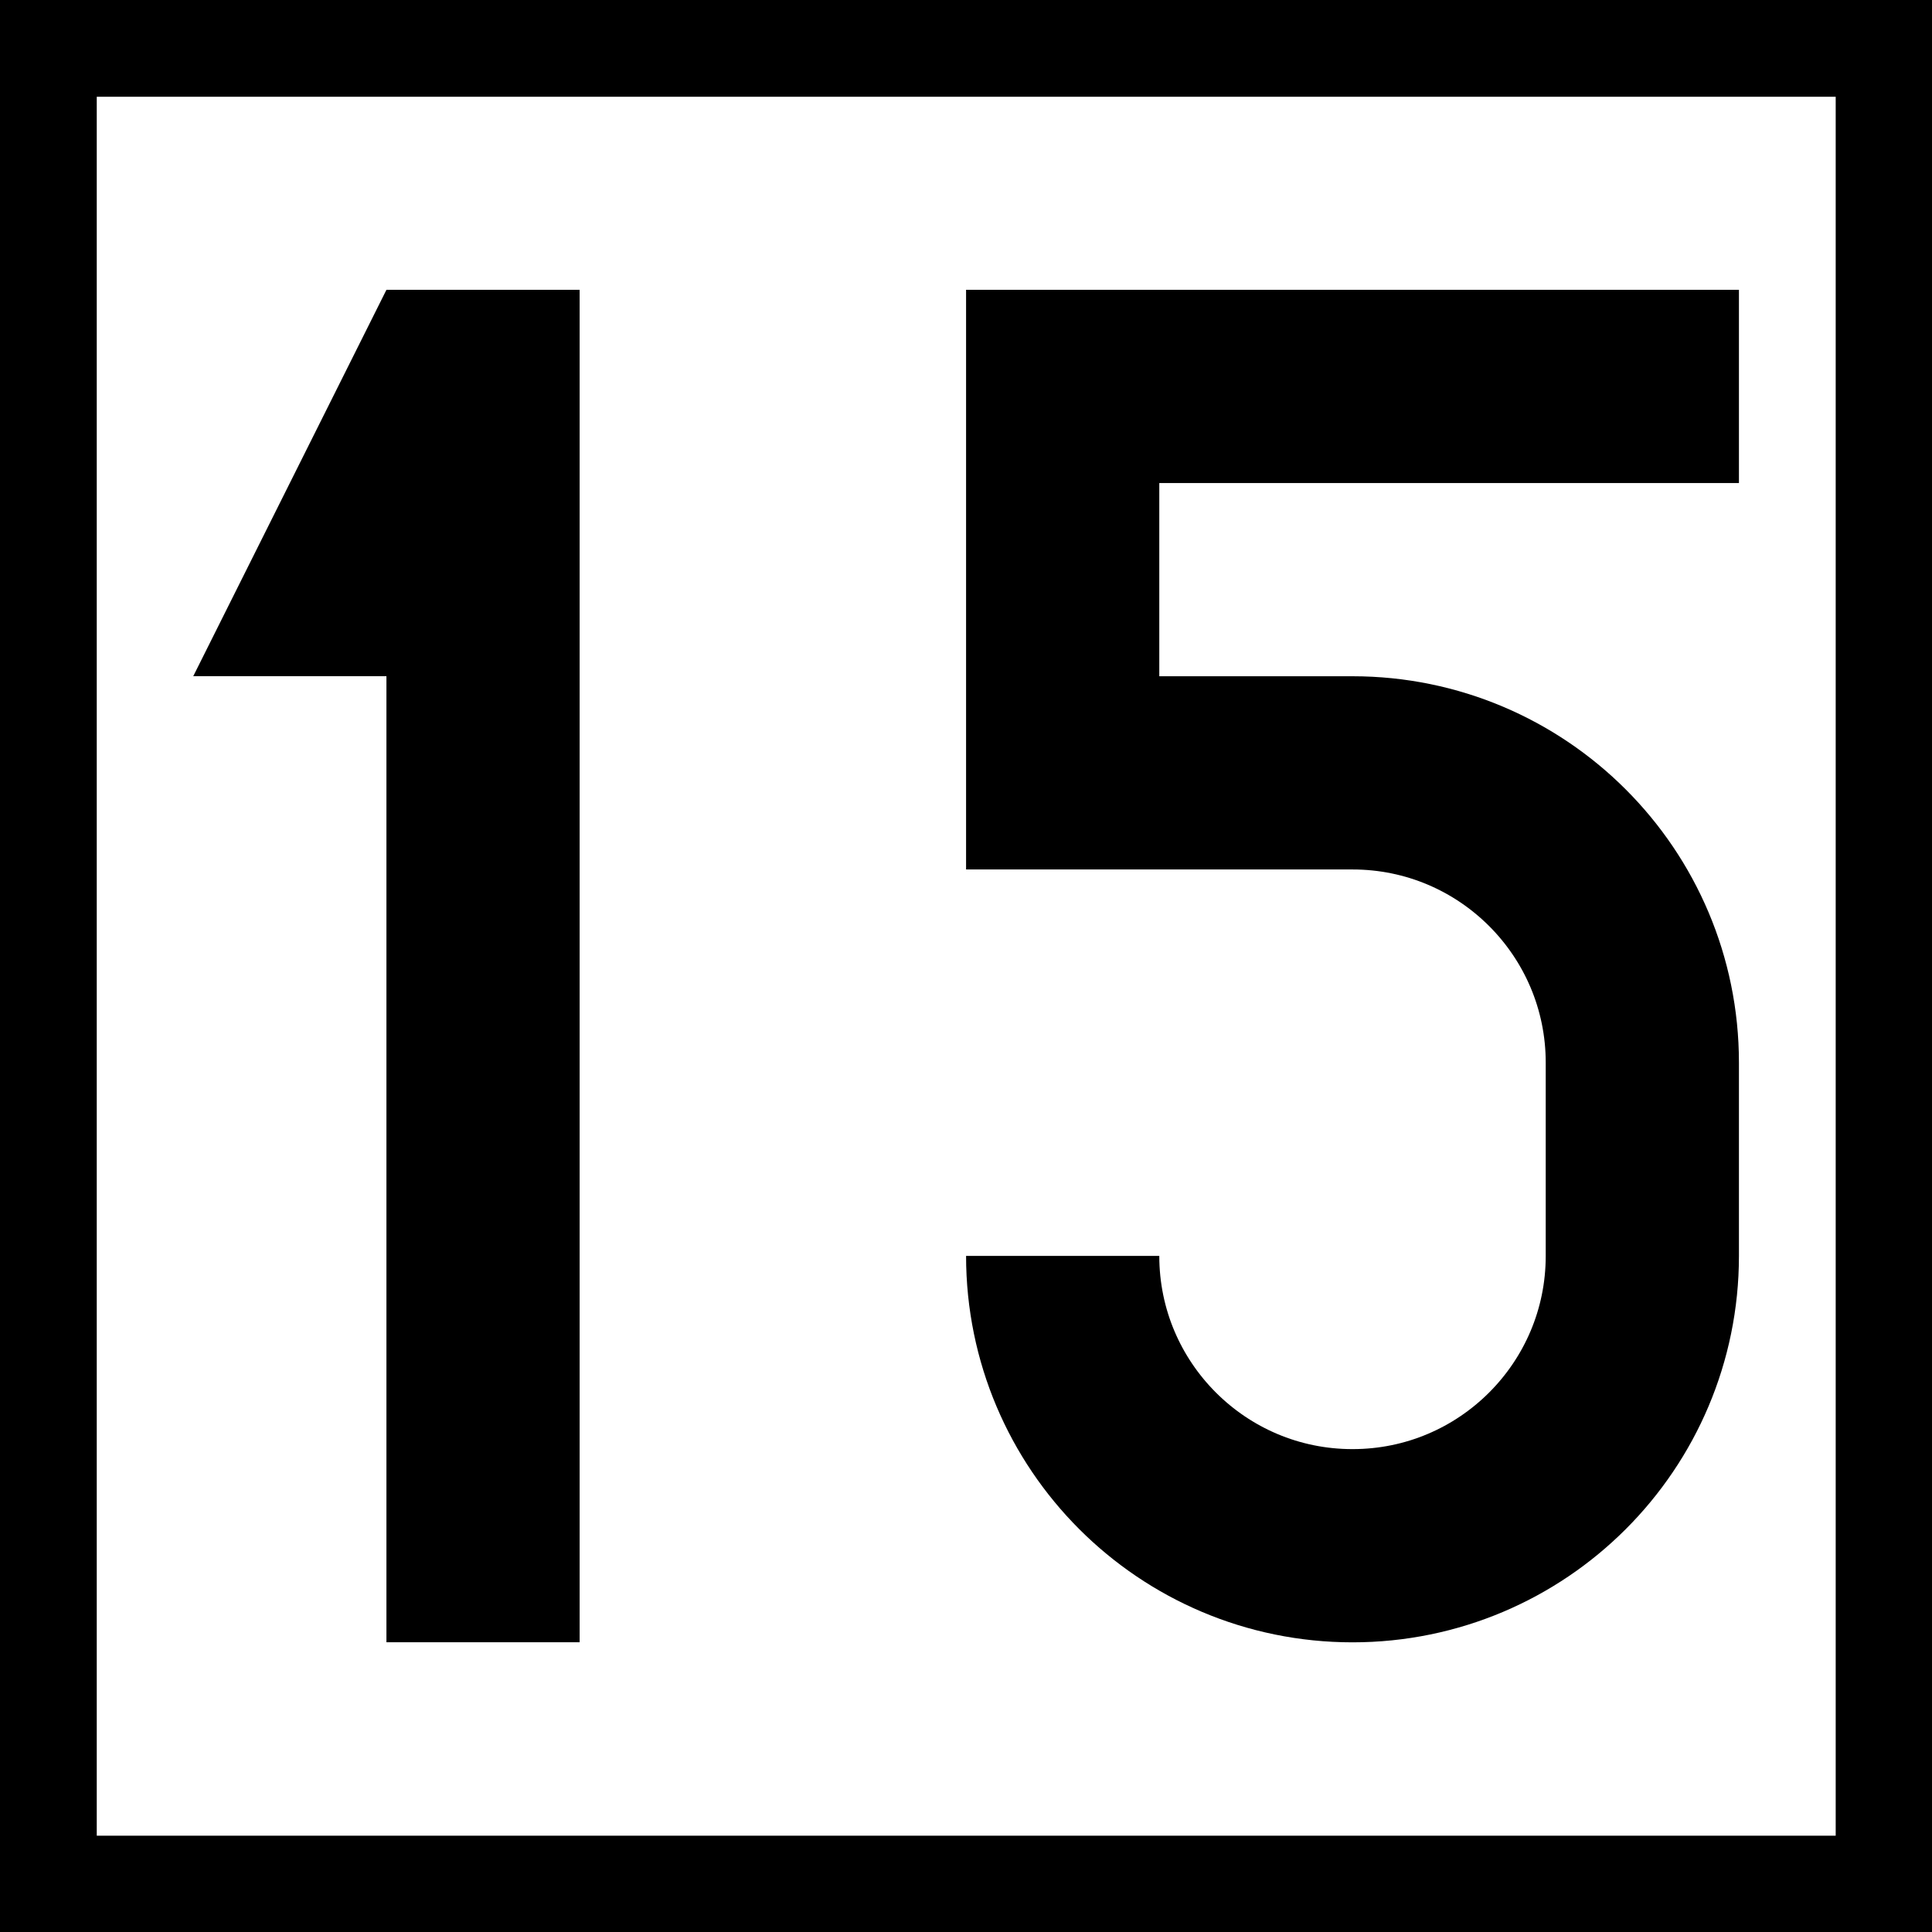
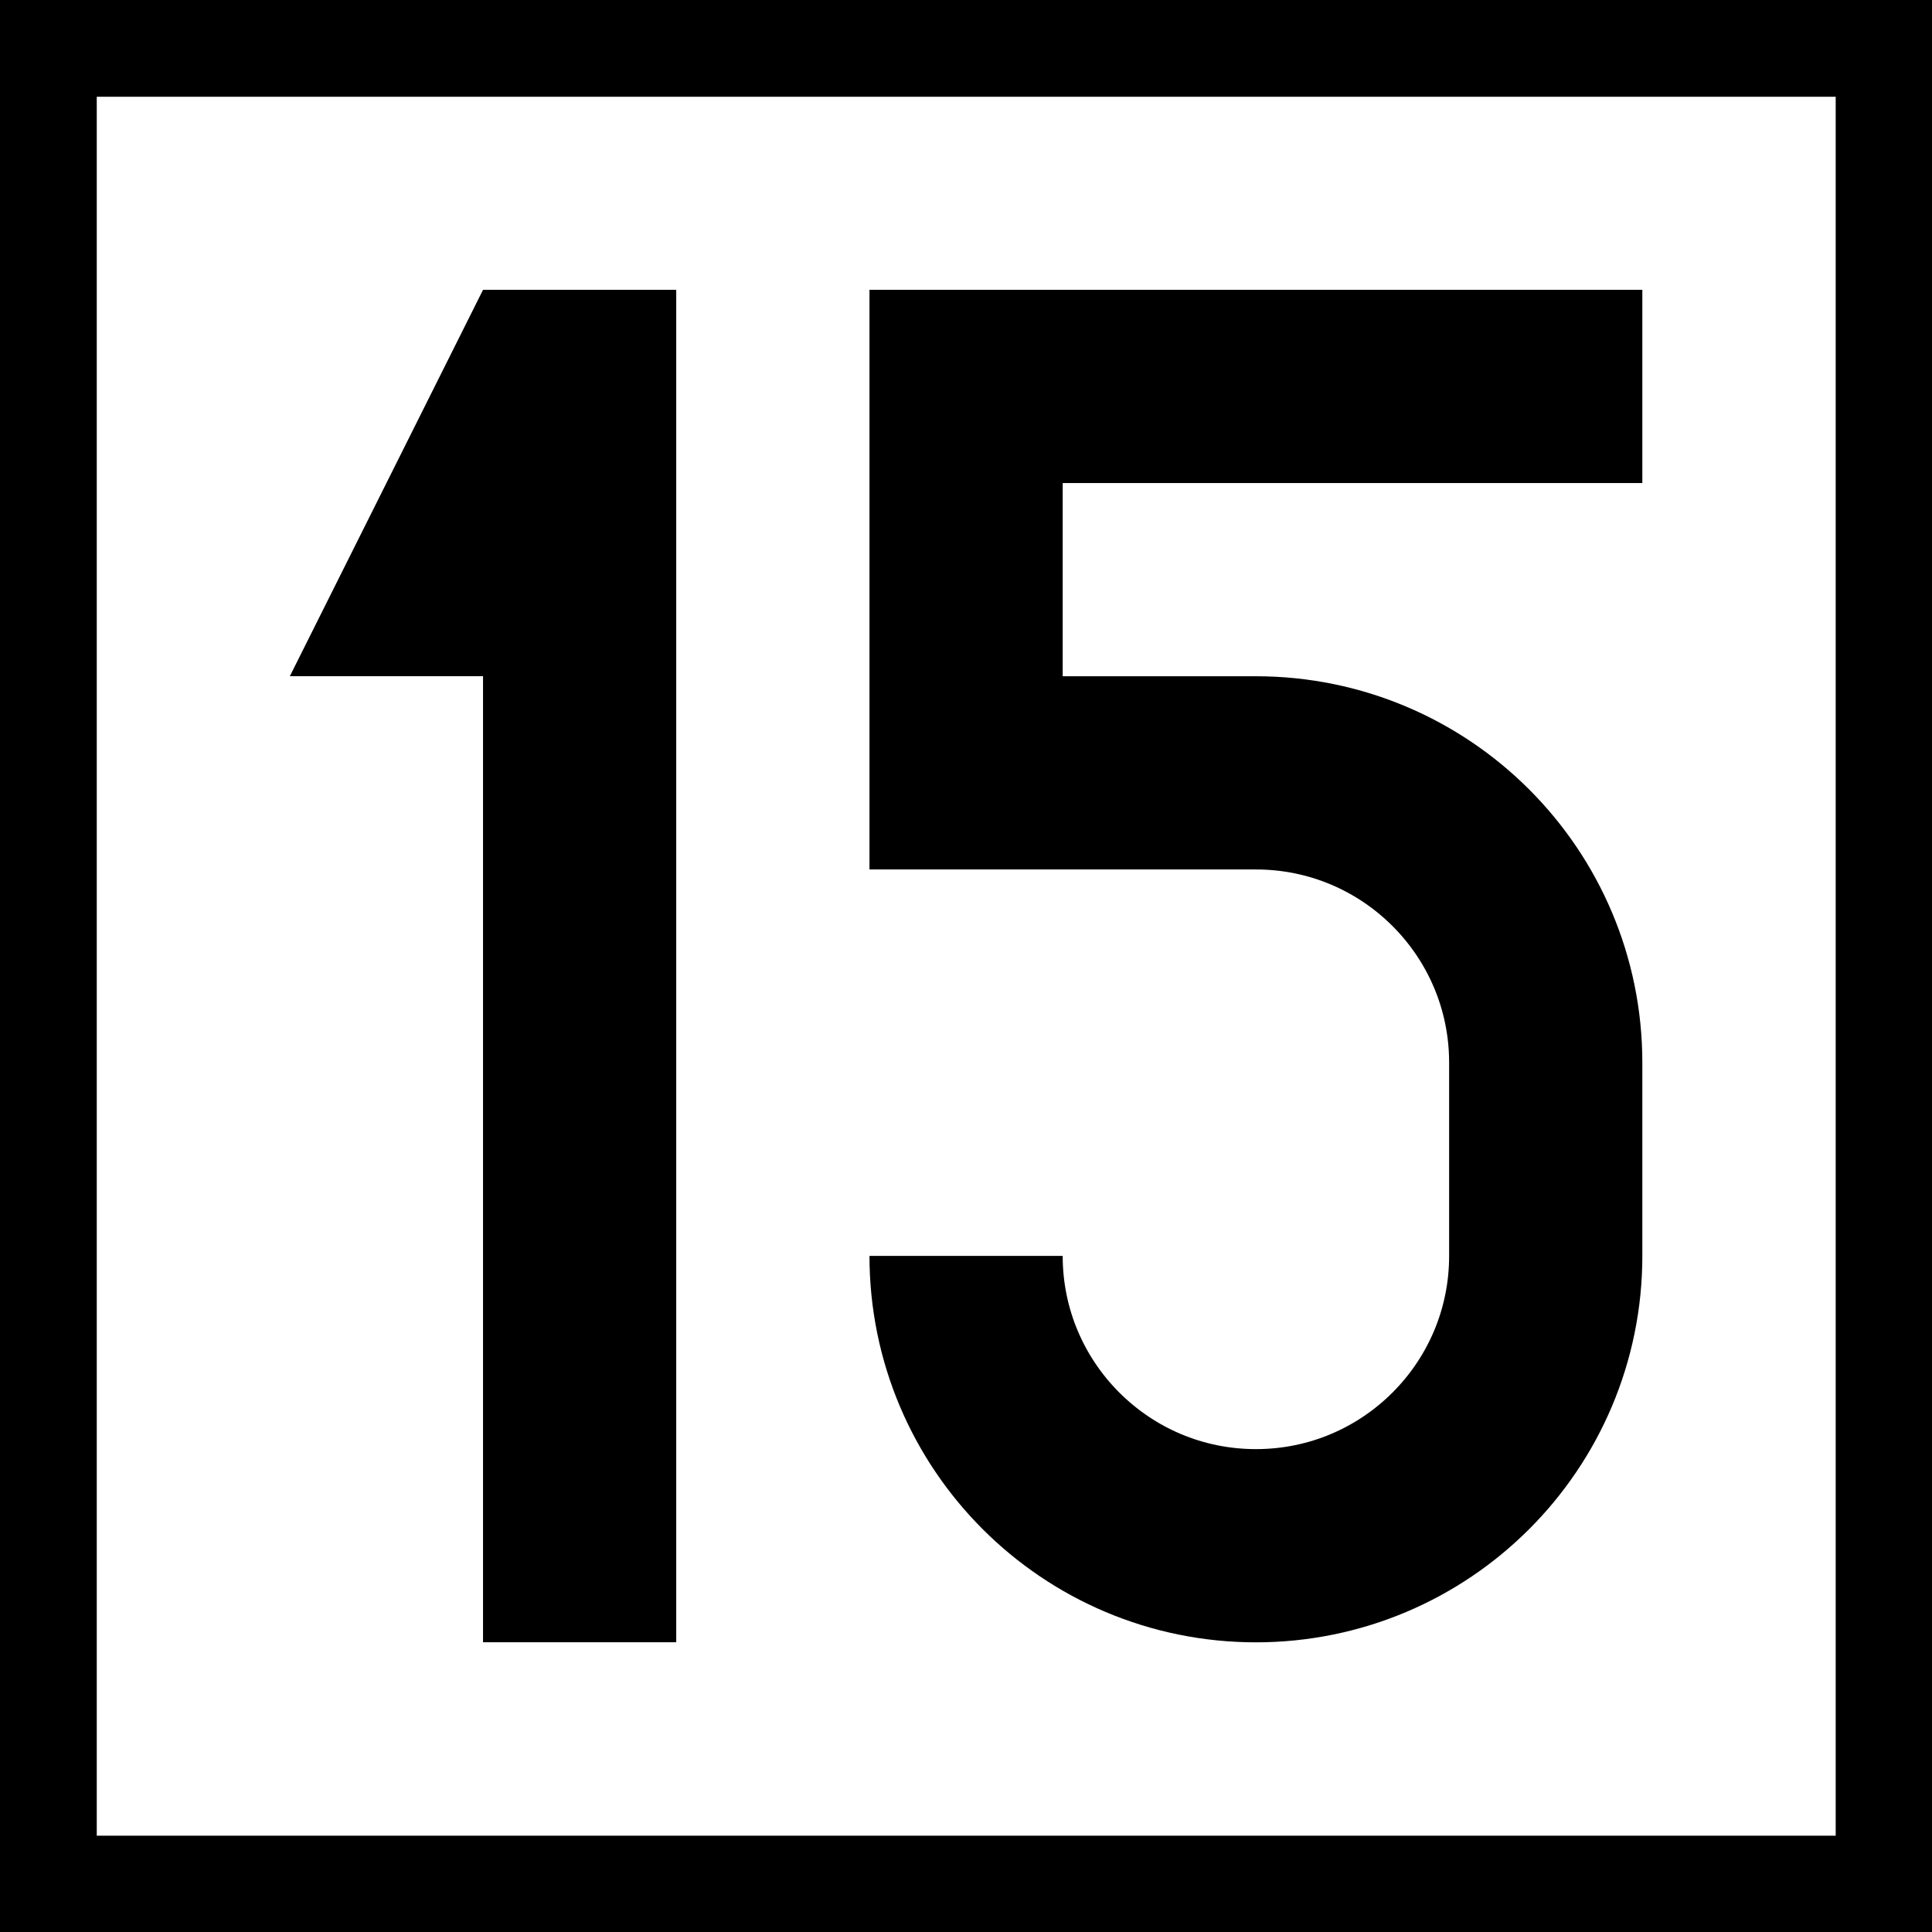
<svg xmlns="http://www.w3.org/2000/svg" width="16" height="16" viewBox="0 0 4.233 4.233" version="1.1" id="svg1">
  <defs id="defs1" />
  <g id="layer1">
    <rect style="fill:#000000;stroke:none;stroke-width:10.583;stroke-miterlimit:5" id="rect2" width="4.233" height="4.233" x="0" y="0" />
    <rect style="fill:#ffffff;stroke:none;stroke-width:10.583;stroke-miterlimit:5" id="rect6" width="3.81" height="3.81" x="0.212" y="0.212" />
    <g id="layer2" transform="matrix(0.00846667,0,0,0.00846667,-1.693334,0.1269999)">
      <g id="layer2-73" transform="matrix(0.9999256,0,0,0.9999256,0.02232287,0.00446468)">
-         <g id="layer2-7" transform="translate(-150)">
+         <g id="layer2-7" transform="translate(-125)">
          <path style="fill:#000000;fill-opacity:1;stroke:none;stroke-width:0.265px;stroke-linecap:butt;stroke-linejoin:miter;stroke-opacity:1" d="M 450,60 400,160 h 50 v 250 h 50 V 60 Z" id="path3" />
        </g>
-         <g id="layer2-2" transform="matrix(1.000074,0,0,1.000074,99.9852,-0.004445)">
+         <g id="layer2-2" transform="matrix(1.000074,0,0,1.000074,74.98522,-0.00445117)">
          <path style="fill:none;stroke:#000000;stroke-width:50;stroke-linecap:butt;stroke-linejoin:miter;stroke-dasharray:none;stroke-opacity:1" d="M 550,85 H 375 V 185 l 75,1e-5 c 41.421,0 75,33.579 75,75 l 3e-5,50 v 0 c 0,41.421 -33.579,75 -75,75 -41.421,0 -75,-33.579 -75,-75" id="path15" />
        </g>
      </g>
    </g>
  </g>
</svg>
